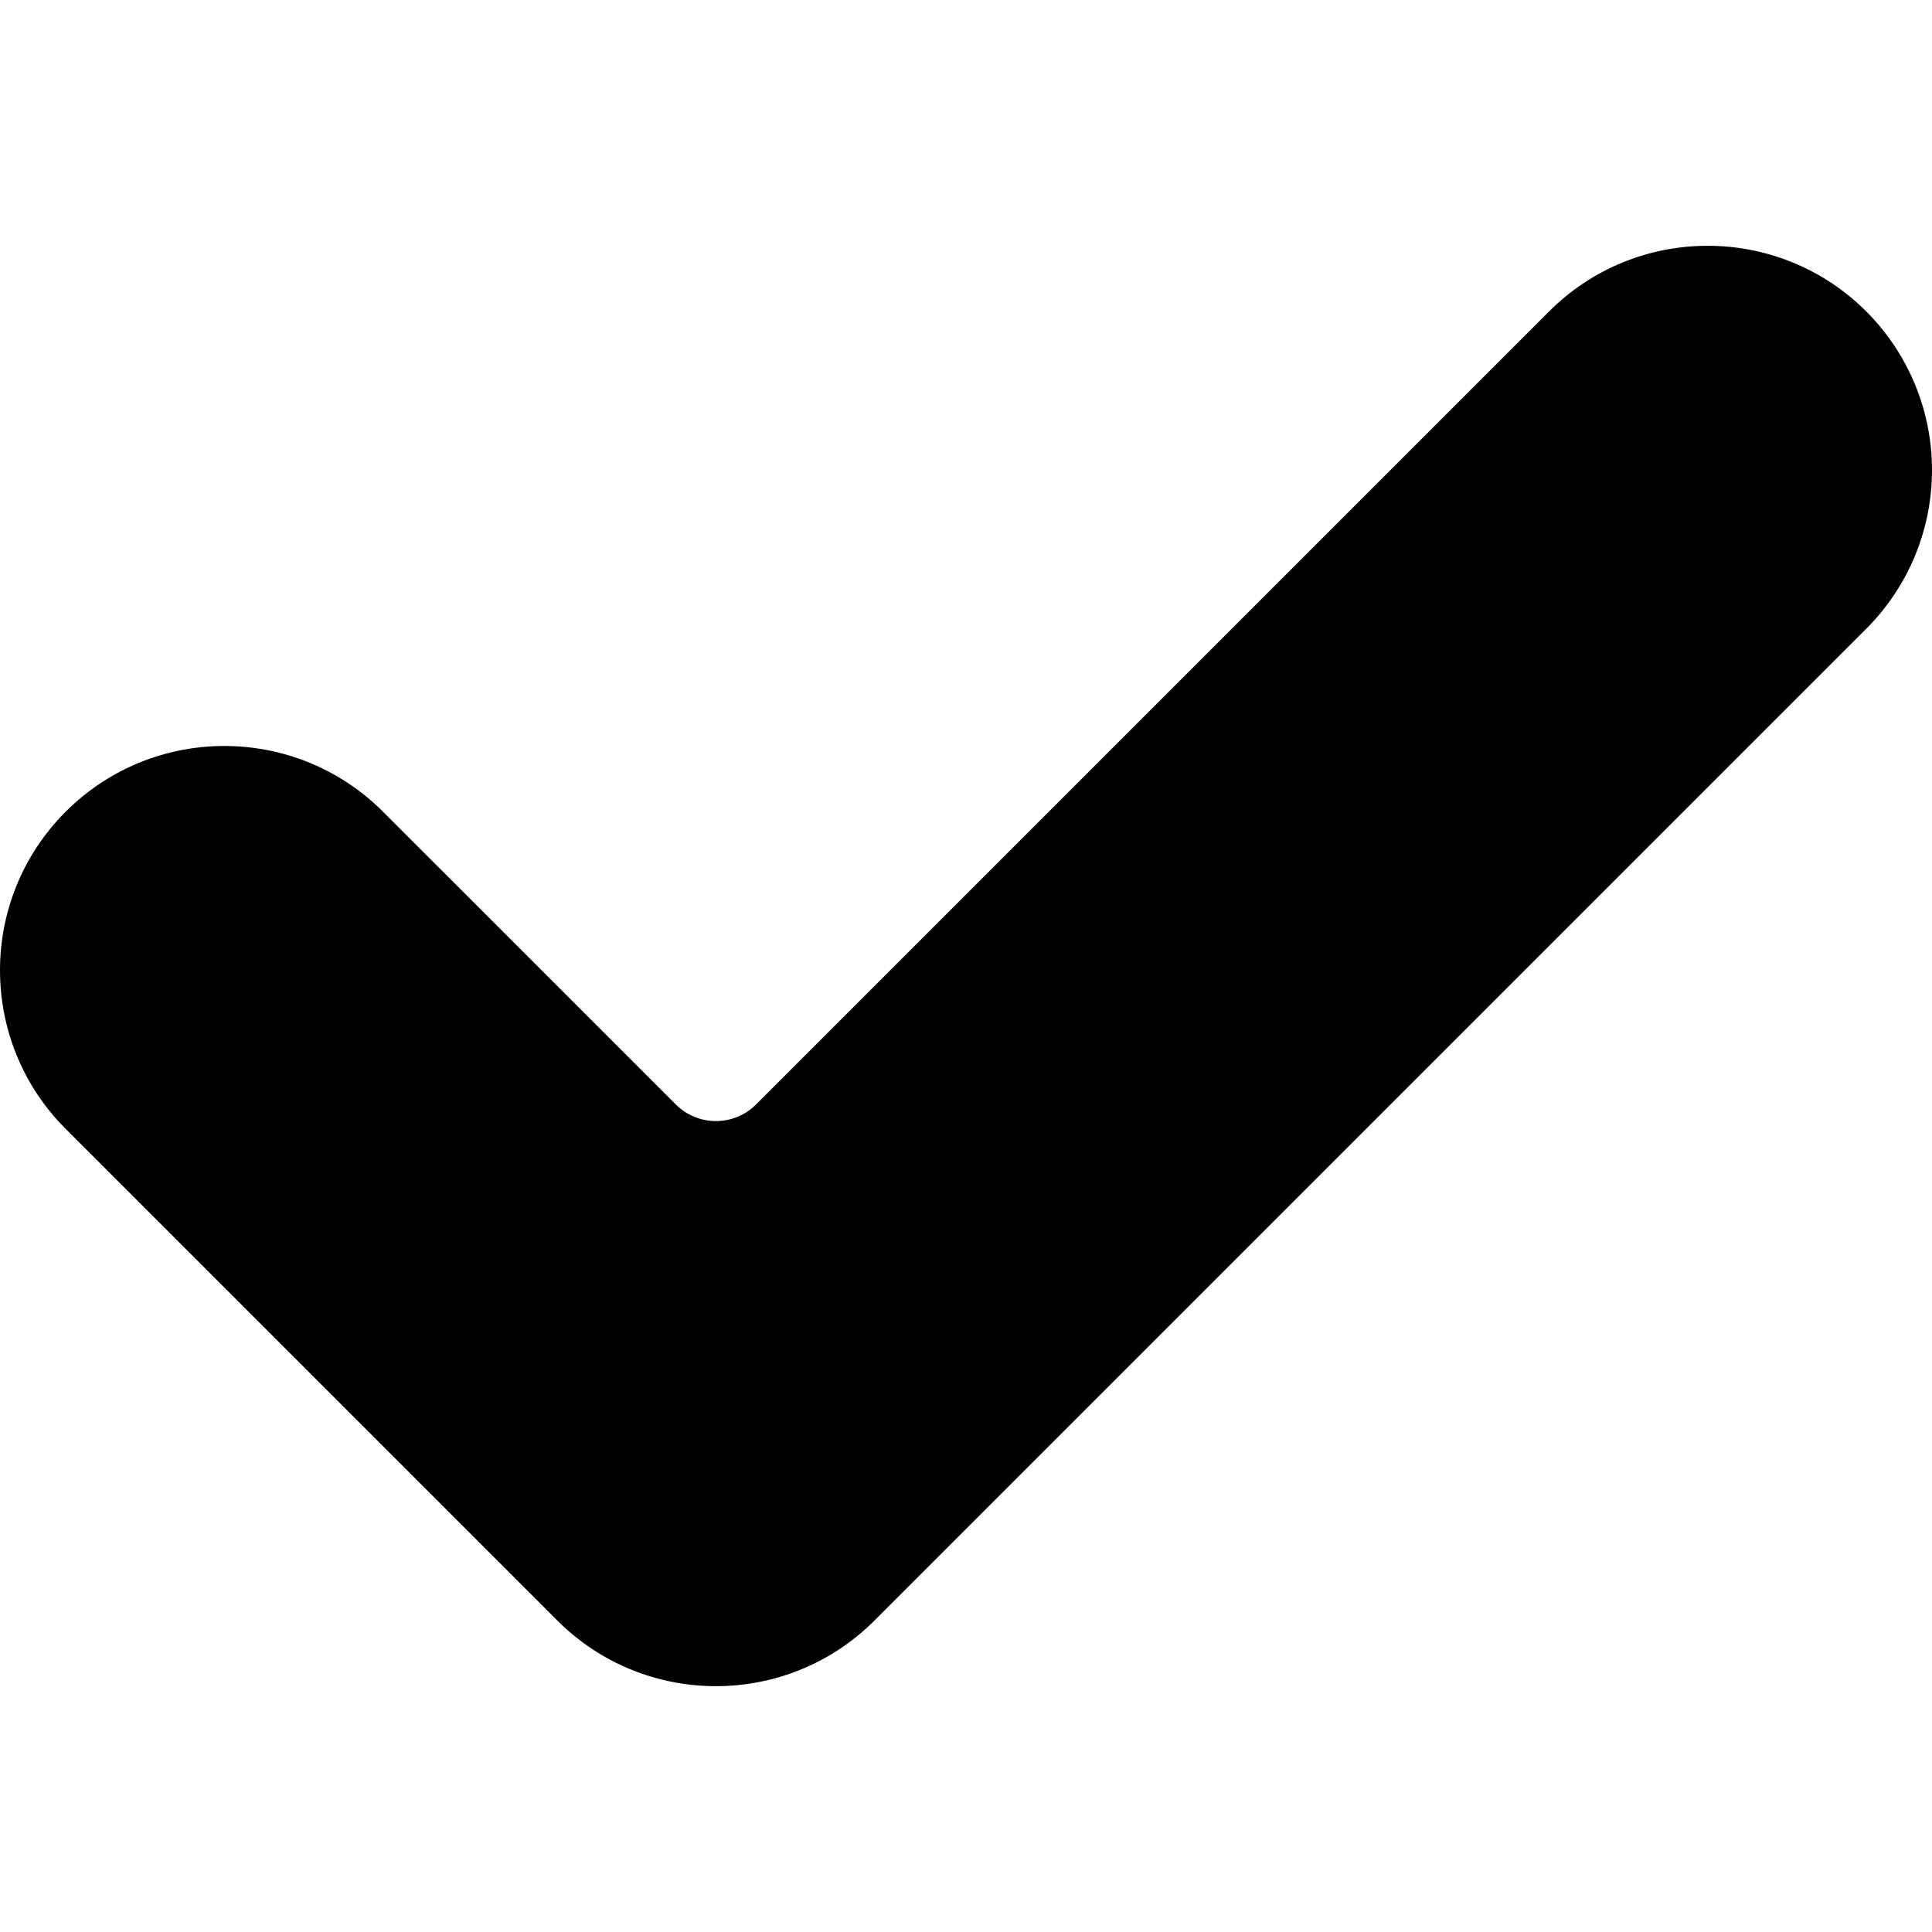
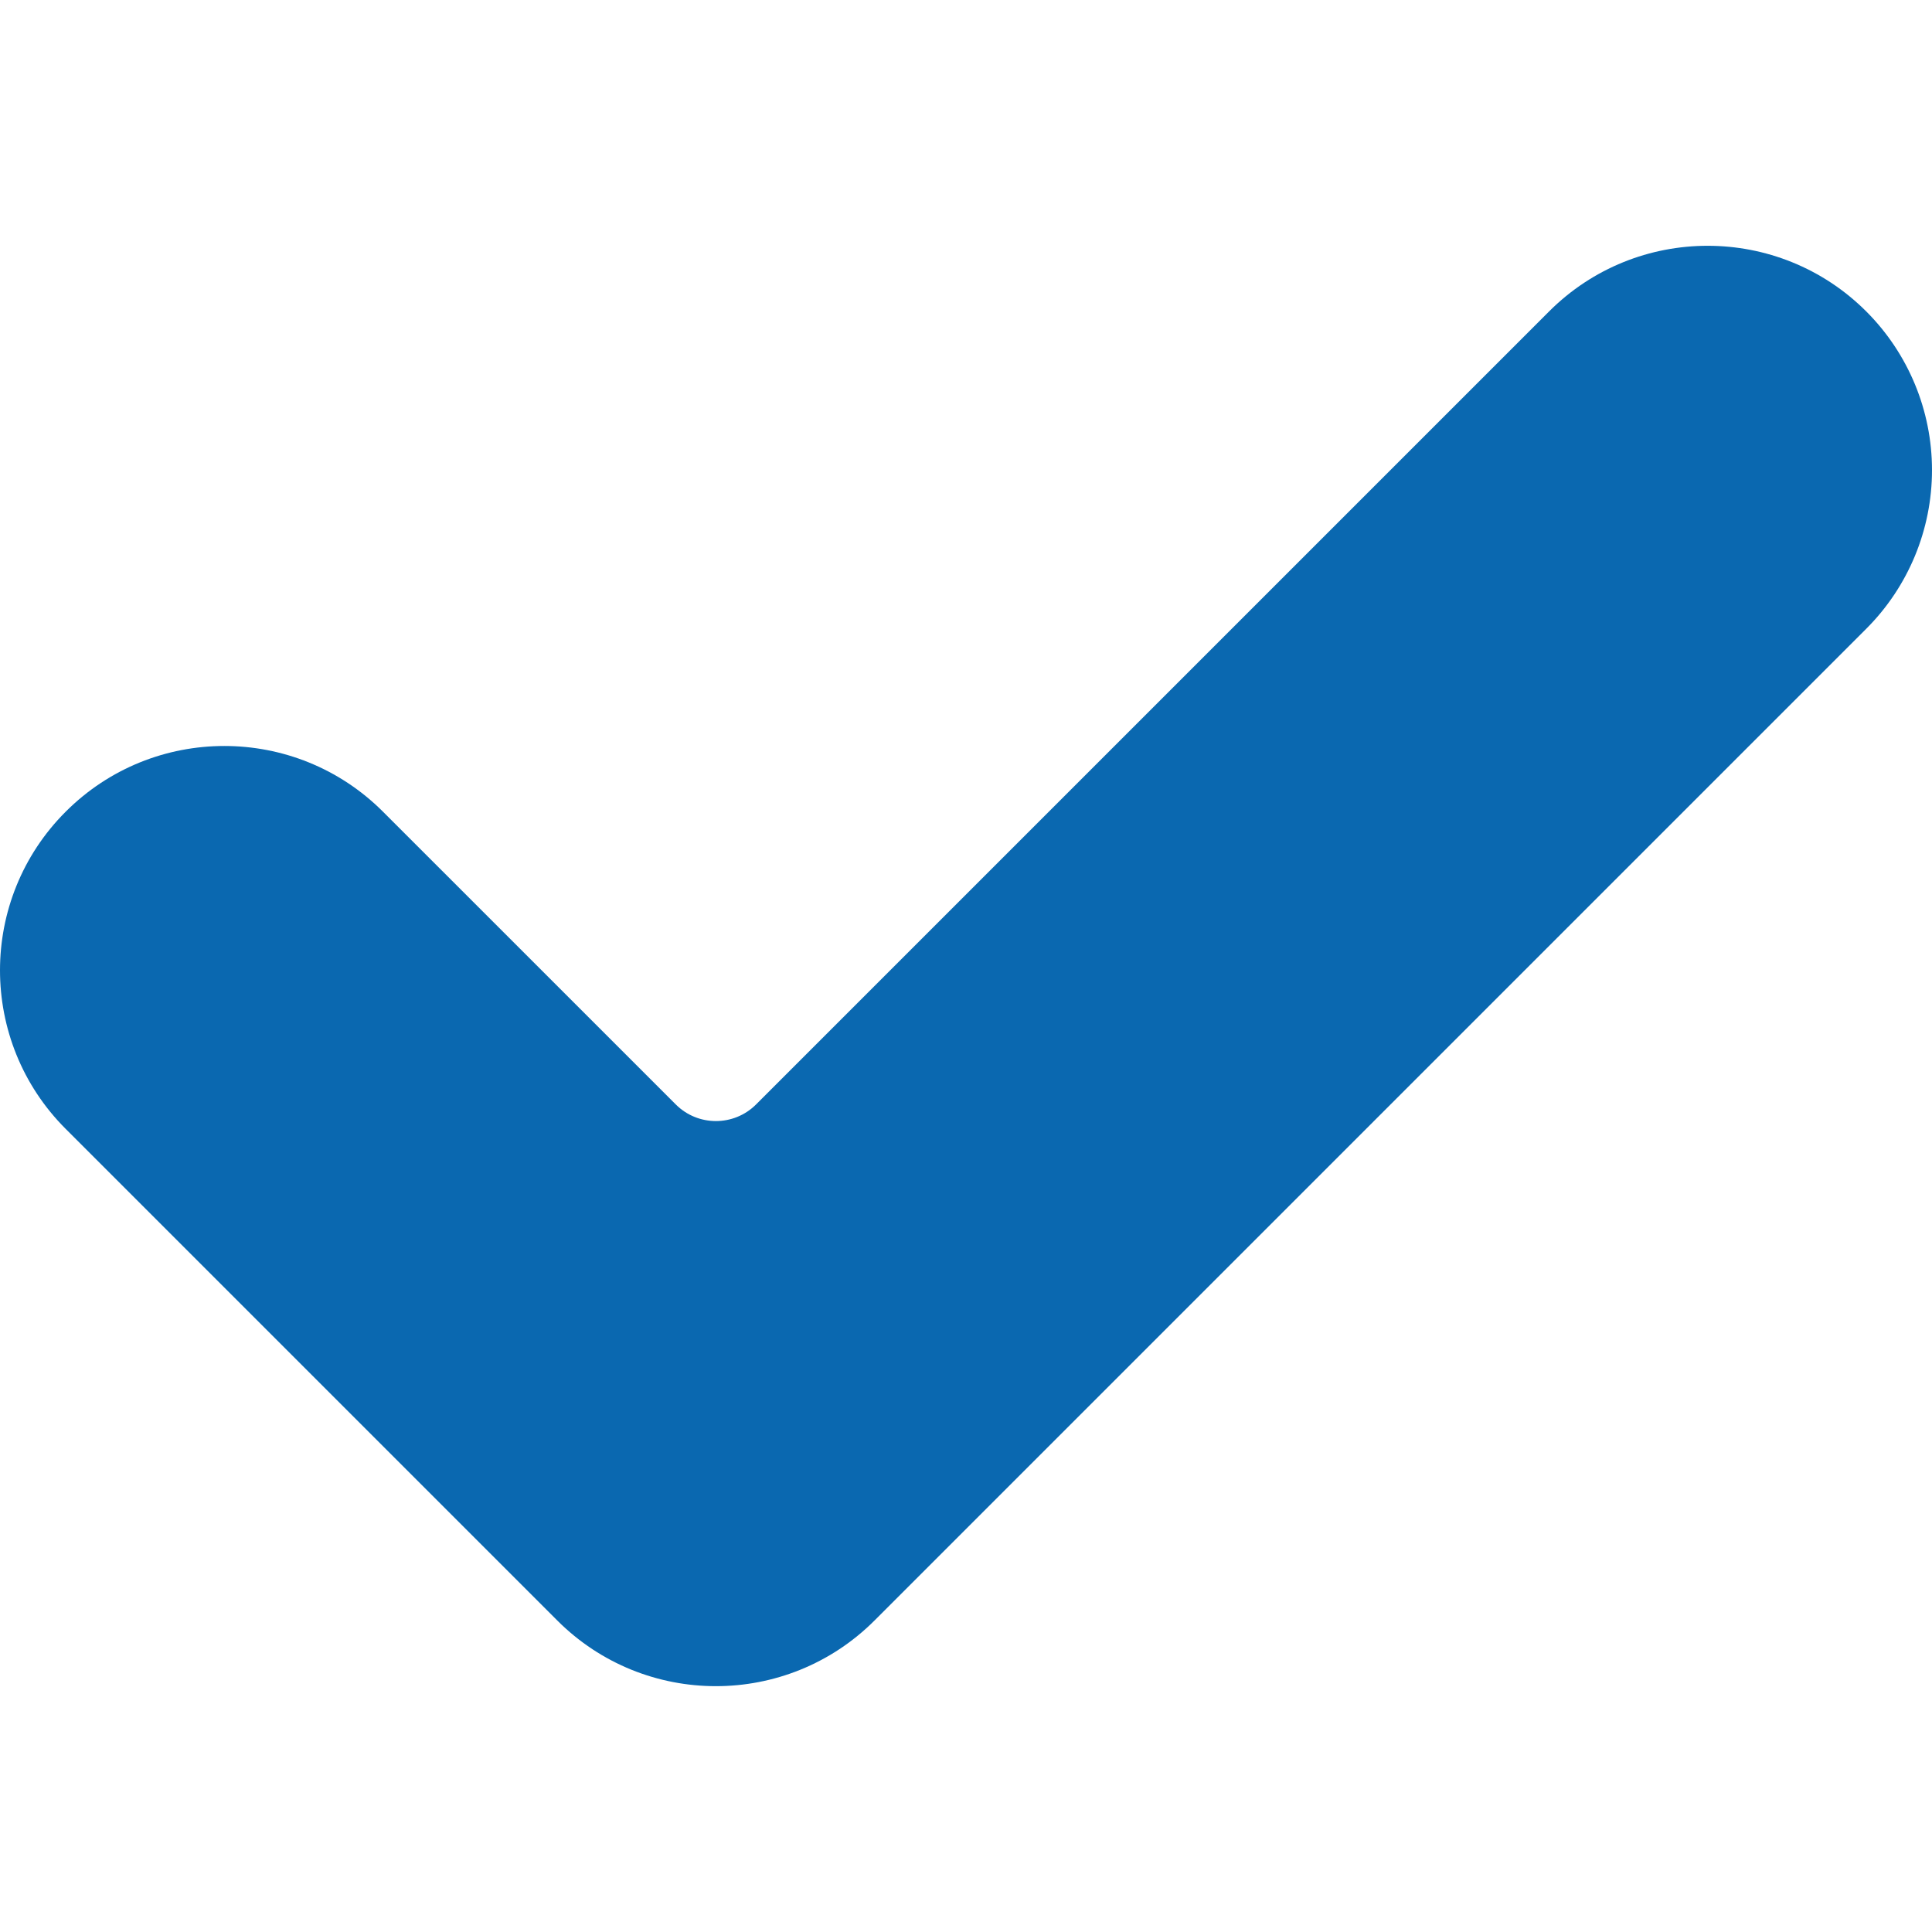
<svg xmlns="http://www.w3.org/2000/svg" version="1.1" id="Capa_1" x="0px" y="0px" width="45.701px" height="45.7px" viewBox="0 0 45.701 45.7" style="enable-background:new 0 0 45.701 45.7;" xml:space="preserve">
  <g>
    <g>
-       <path d="M20.687,38.332c-2.072,2.072-5.434,2.072-7.505,0L1.554,26.704c-2.072-2.071-2.072-5.433,0-7.504    c2.071-2.072,5.433-2.072,7.505,0l6.928,6.927c0.523,0.522,1.372,0.522,1.896,0L36.642,7.368c2.071-2.072,5.433-2.072,7.505,0    c0.995,0.995,1.554,2.345,1.554,3.752c0,1.407-0.559,2.757-1.554,3.752L20.687,38.332z" />
+       <path fill="#0a68b0" d="M20.687,38.332c-2.072,2.072-5.434,2.072-7.505,0L1.554,26.704c-2.072-2.071-2.072-5.433,0-7.504    c2.071-2.072,5.433-2.072,7.505,0l6.928,6.927c0.523,0.522,1.372,0.522,1.896,0L36.642,7.368c2.071-2.072,5.433-2.072,7.505,0    c0.995,0.995,1.554,2.345,1.554,3.752c0,1.407-0.559,2.757-1.554,3.752L20.687,38.332z" />
    </g>
  </g>
  <g>
</g>
  <g>
</g>
  <g>
</g>
  <g>
</g>
  <g>
</g>
  <g>
</g>
  <g>
</g>
  <g>
</g>
  <g>
</g>
  <g>
</g>
  <g>
</g>
  <g>
</g>
  <g>
</g>
  <g>
</g>
  <g>
</g>
</svg>
